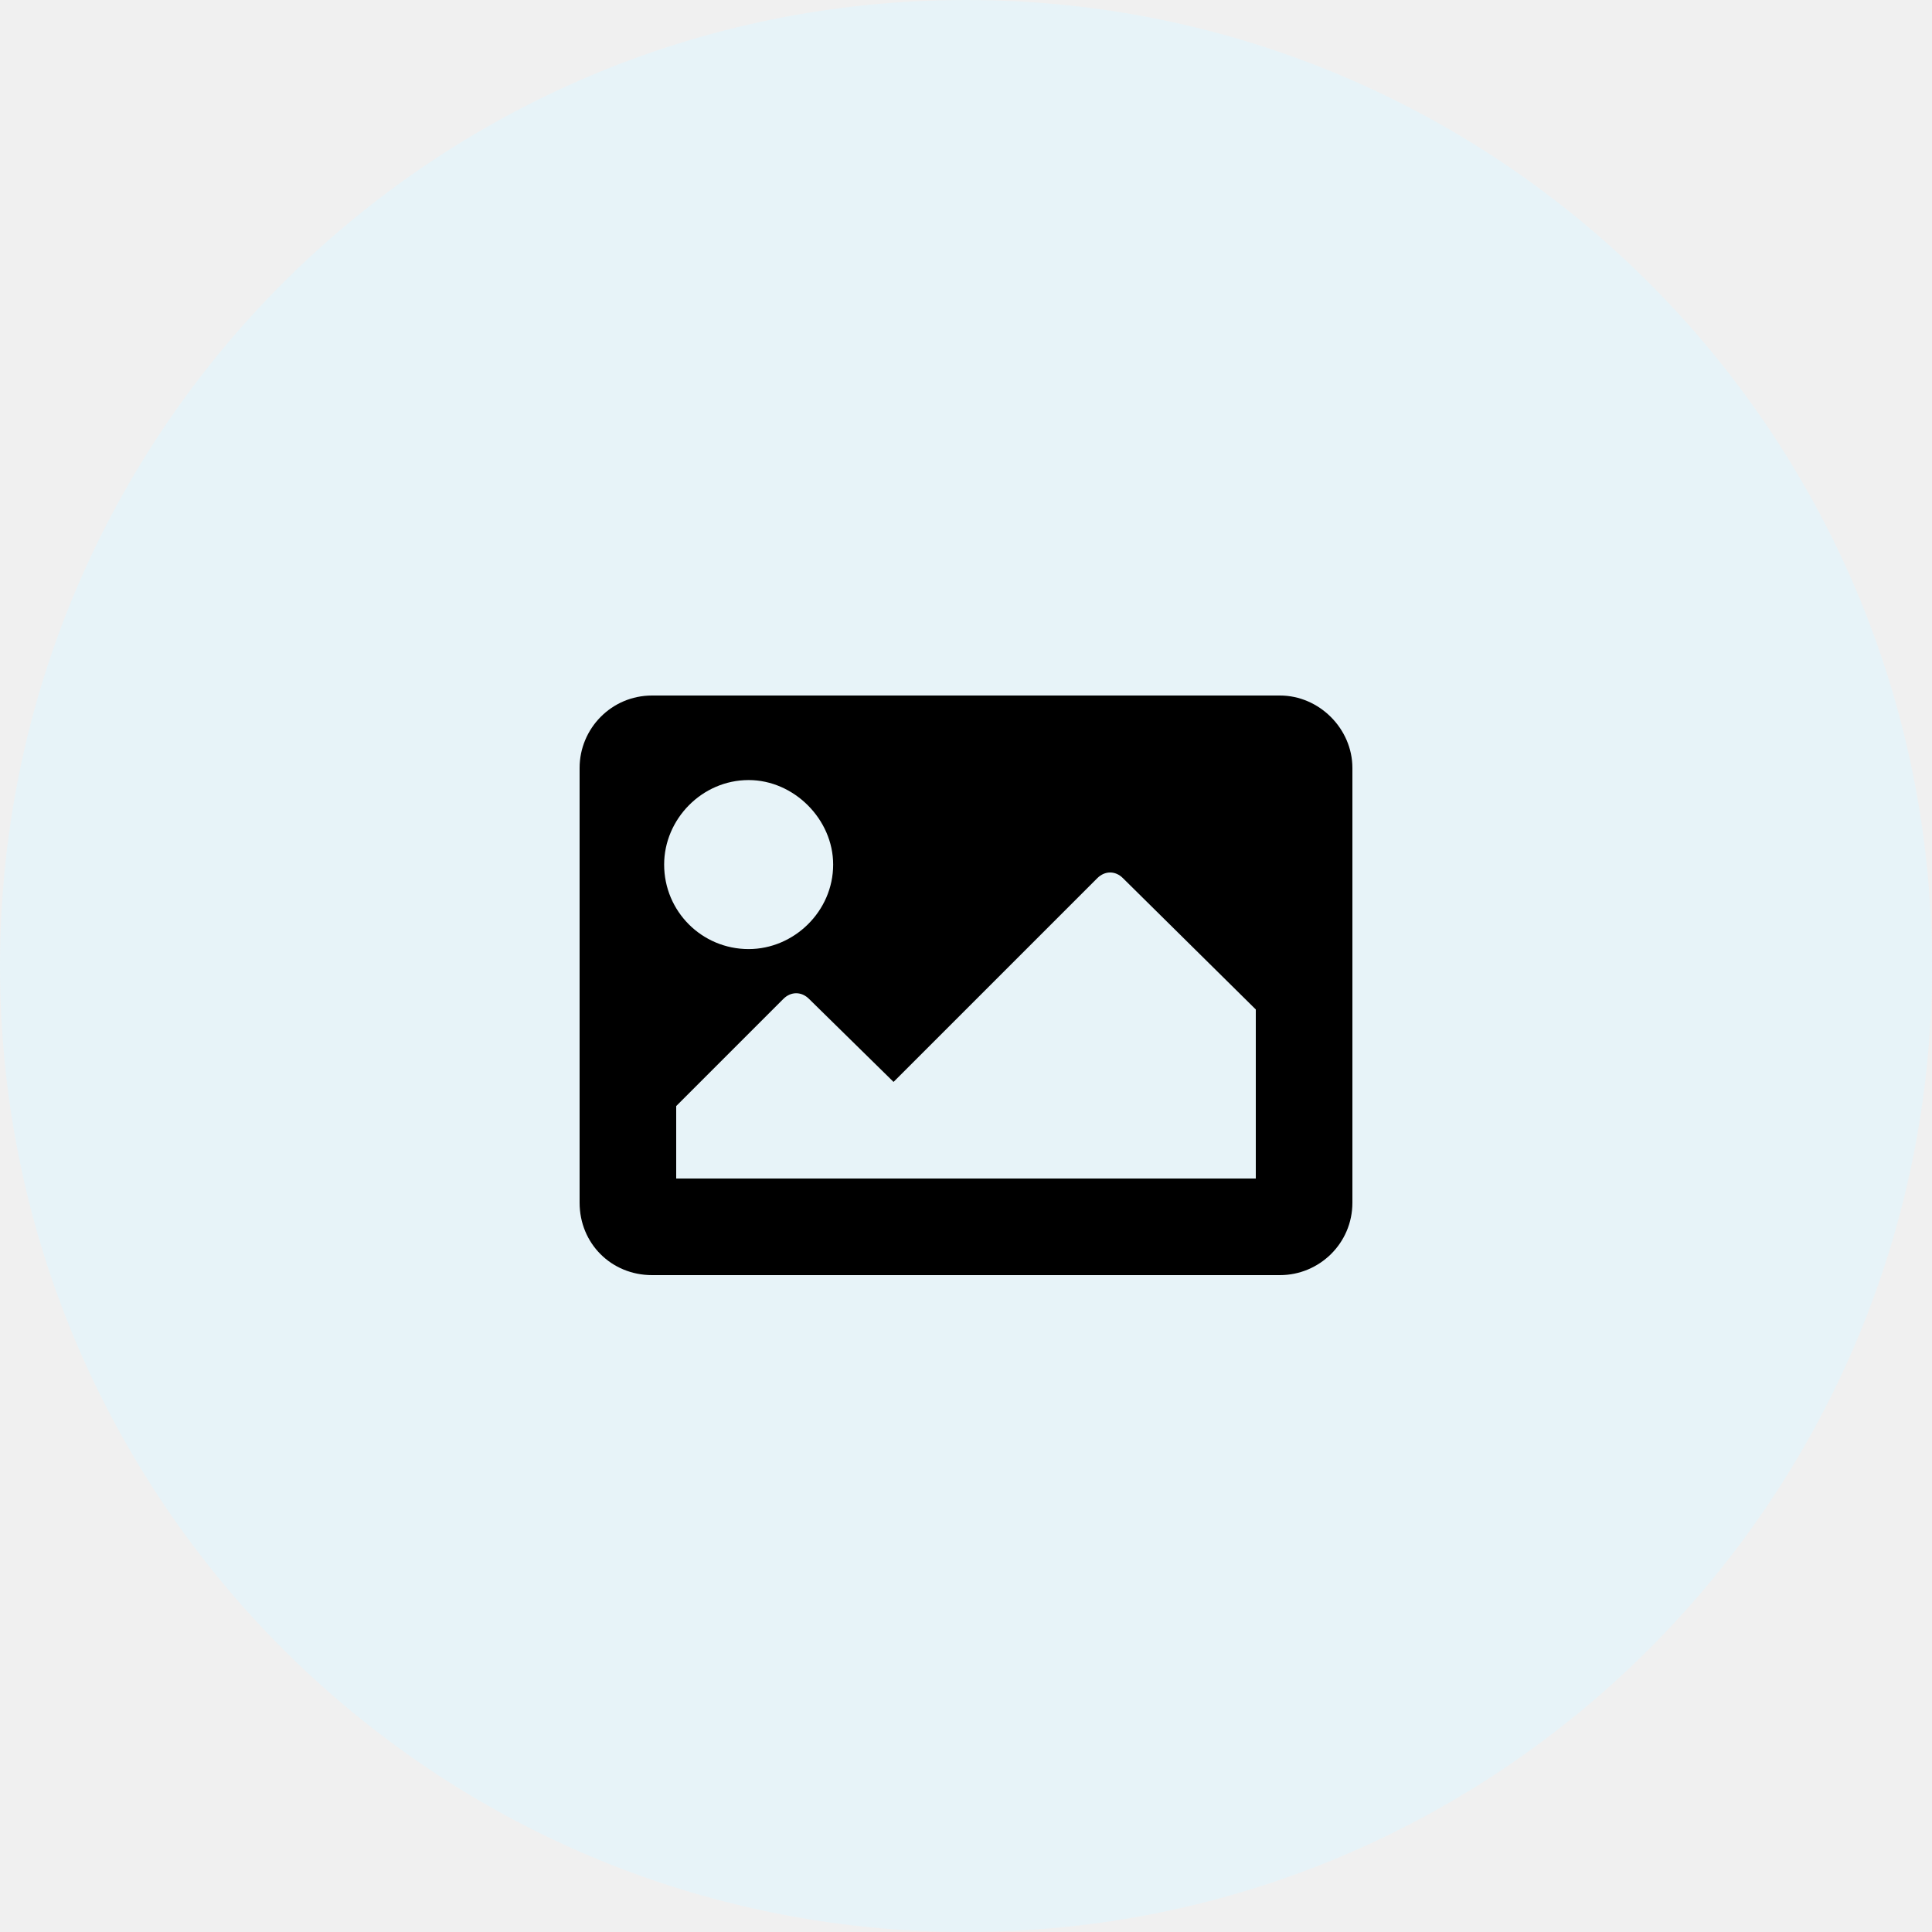
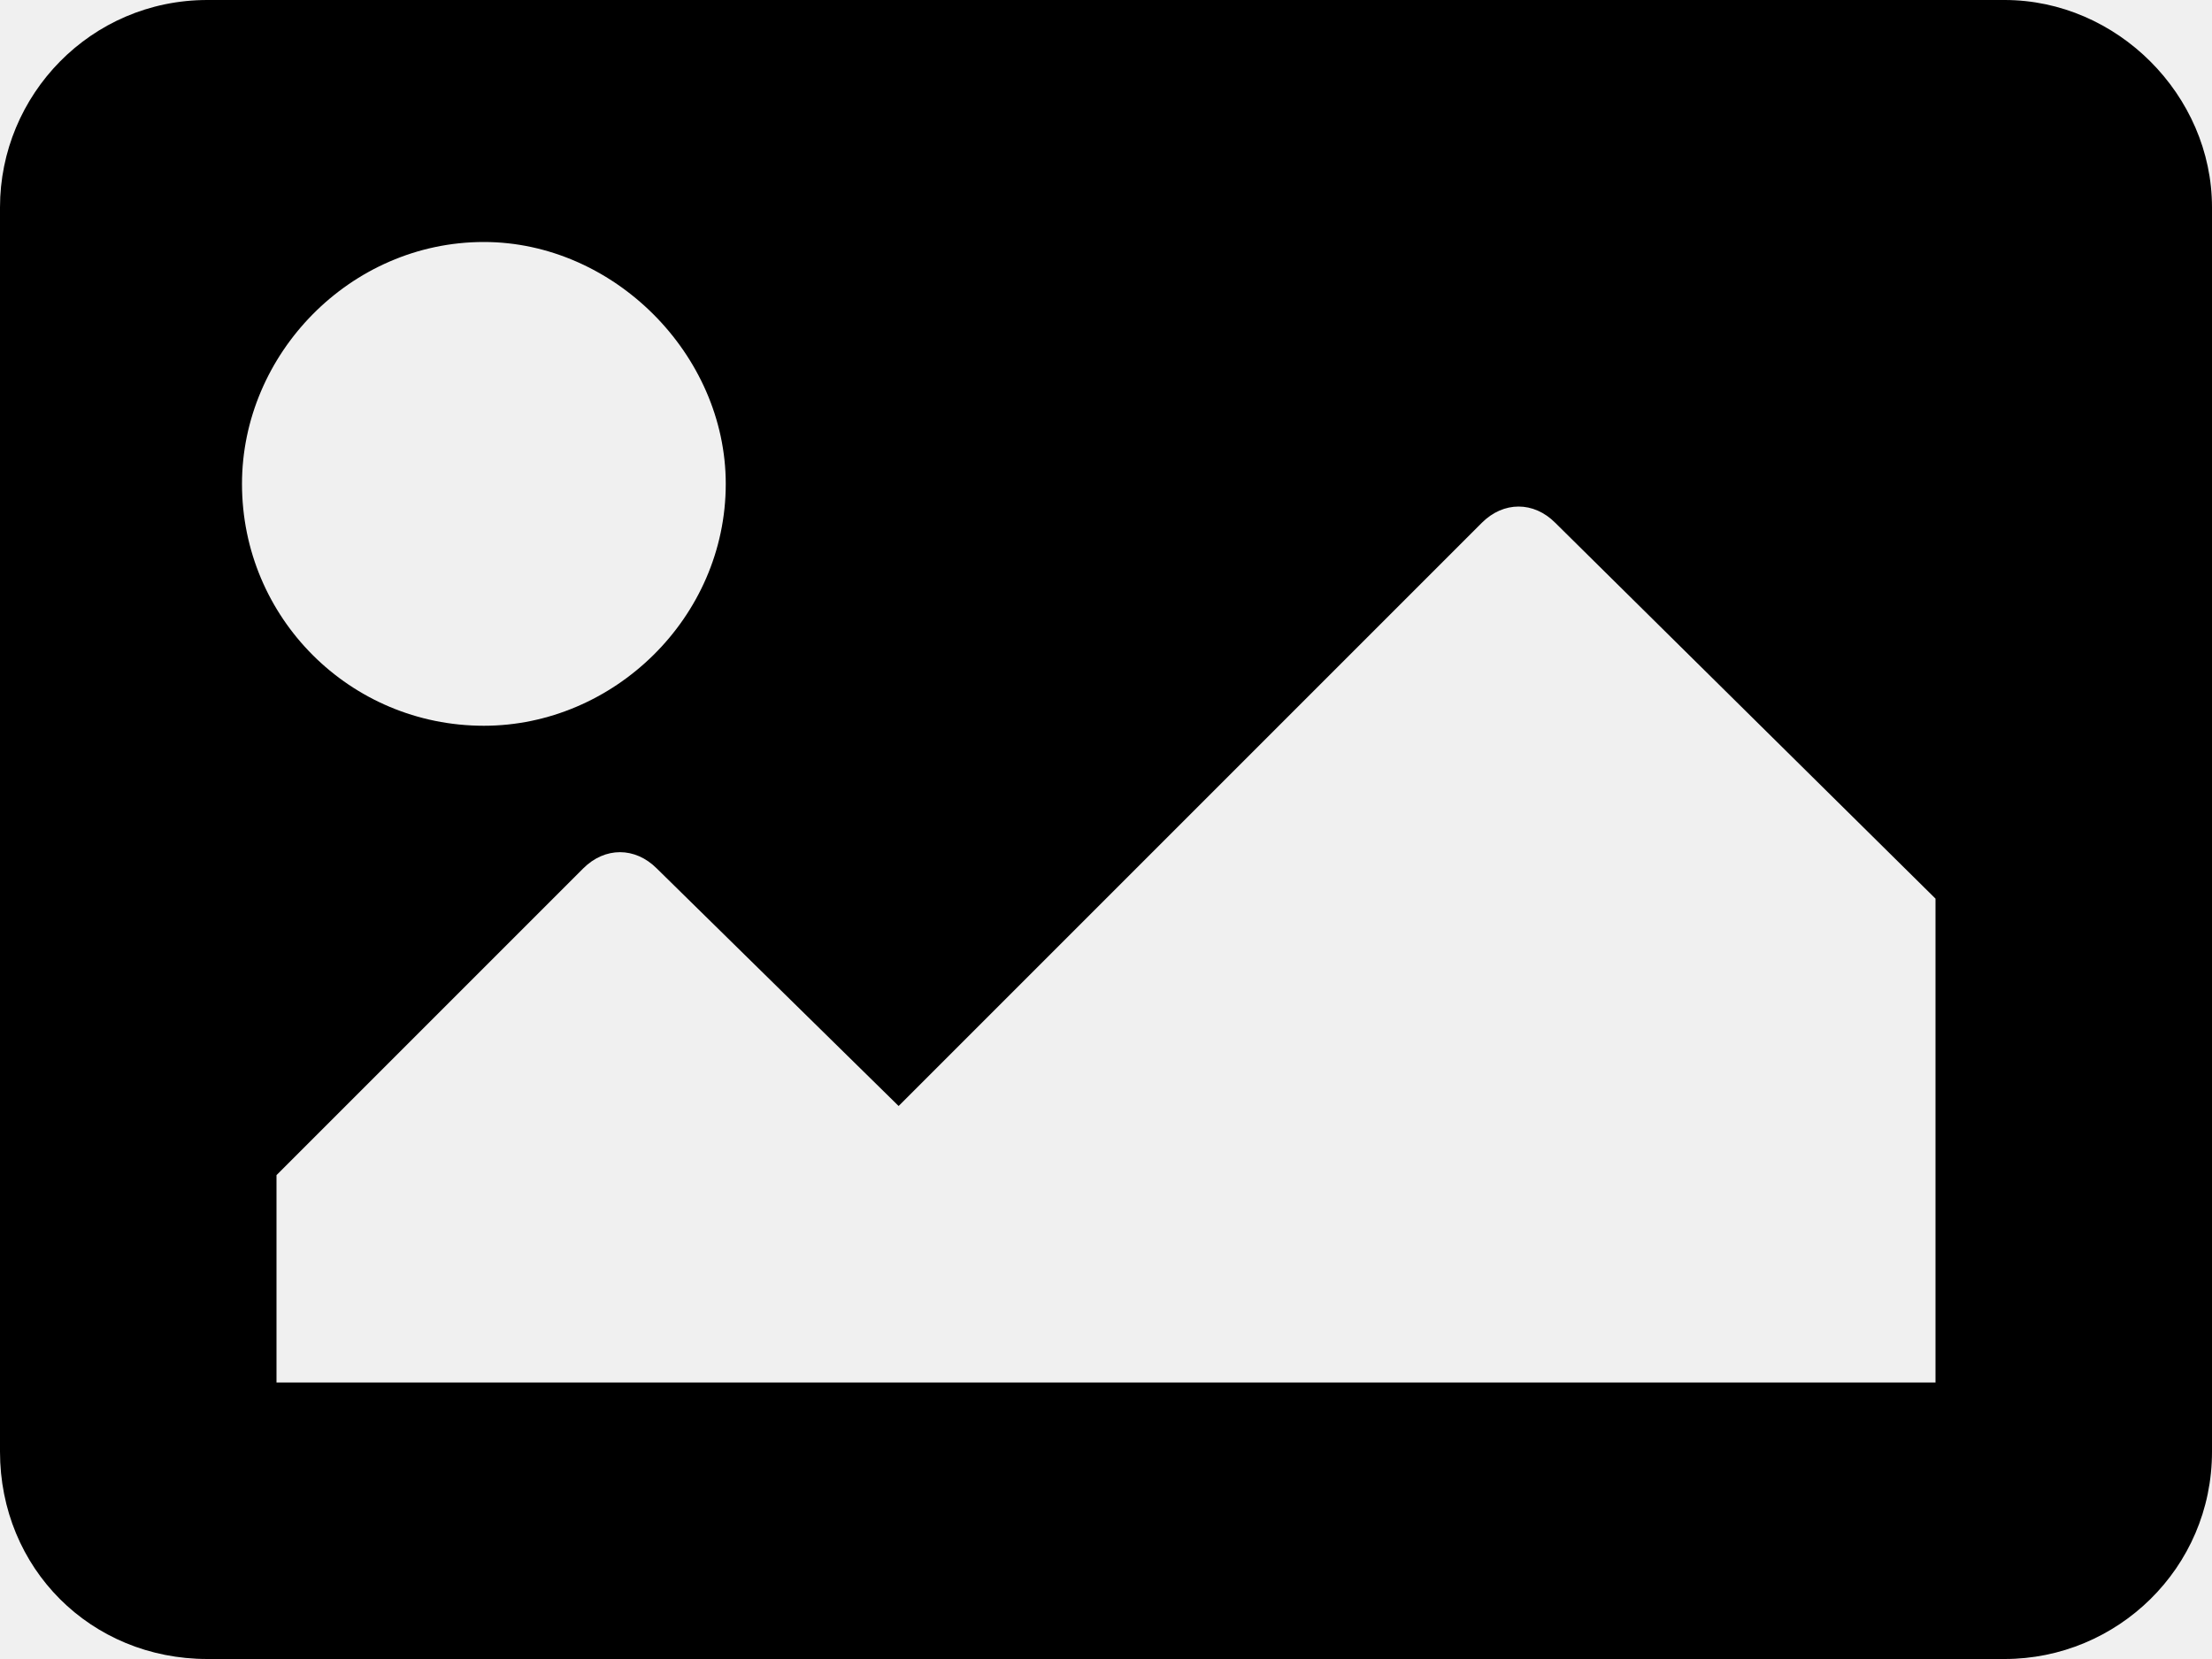
- <svg xmlns="http://www.w3.org/2000/svg" width="50" height="50" viewBox="0 0 50 50" fill="none">
-   <rect width="50" height="50" rx="25" fill="#E7F3F8" />
-   <g clip-path="url(#clip0_488_918)">
-     <path d="M33.125 33H16.875C15.82 33 15 32.18 15 31.125V19.875C15 18.859 15.82 18 16.875 18H33.125C34.141 18 35 18.859 35 19.875V31.125C35 32.18 34.141 33 33.125 33ZM19.375 20.188C18.164 20.188 17.188 21.203 17.188 22.375C17.188 23.586 18.164 24.562 19.375 24.562C20.547 24.562 21.562 23.586 21.562 22.375C21.562 21.203 20.547 20.188 19.375 20.188ZM17.5 30.5H32.5V26.125L29.062 22.727C28.867 22.531 28.594 22.531 28.398 22.727L23.125 28L20.938 25.852C20.742 25.656 20.469 25.656 20.273 25.852L17.5 28.625V30.5Z" fill="black" />
-   </g>
-   <defs>
-     <clipPath id="clip0_488_918">
-       <rect width="20" height="20" fill="white" transform="translate(15 15)" />
-     </clipPath>
-   </defs>
+ <svg xmlns="http://www.w3.org/2000/svg" width="20" height="15" viewBox="0 0 20 15" fill="none">
+   <path d="M18.125 15H1.875C0.82 15 0 14.18 0 13.125V1.875C0 0.859 0.82 0 1.875 0H18.125C19.141 0 20 0.859 20 1.875V13.125C20 14.18 19.141 15 18.125 15ZM4.375 2.188C3.164 2.188 2.188 3.203 2.188 4.375C2.188 5.586 3.164 6.562 4.375 6.562C5.547 6.562 6.562 5.586 6.562 4.375C6.562 3.203 5.547 2.188 4.375 2.188ZM2.5 12.5H17.5V8.125L14.062 4.727C13.867 4.531 13.594 4.531 13.398 4.727L8.125 10L5.938 7.852C5.742 7.656 5.469 7.656 5.273 7.852L2.5 10.625V12.5Z" fill="black" />
</svg>
